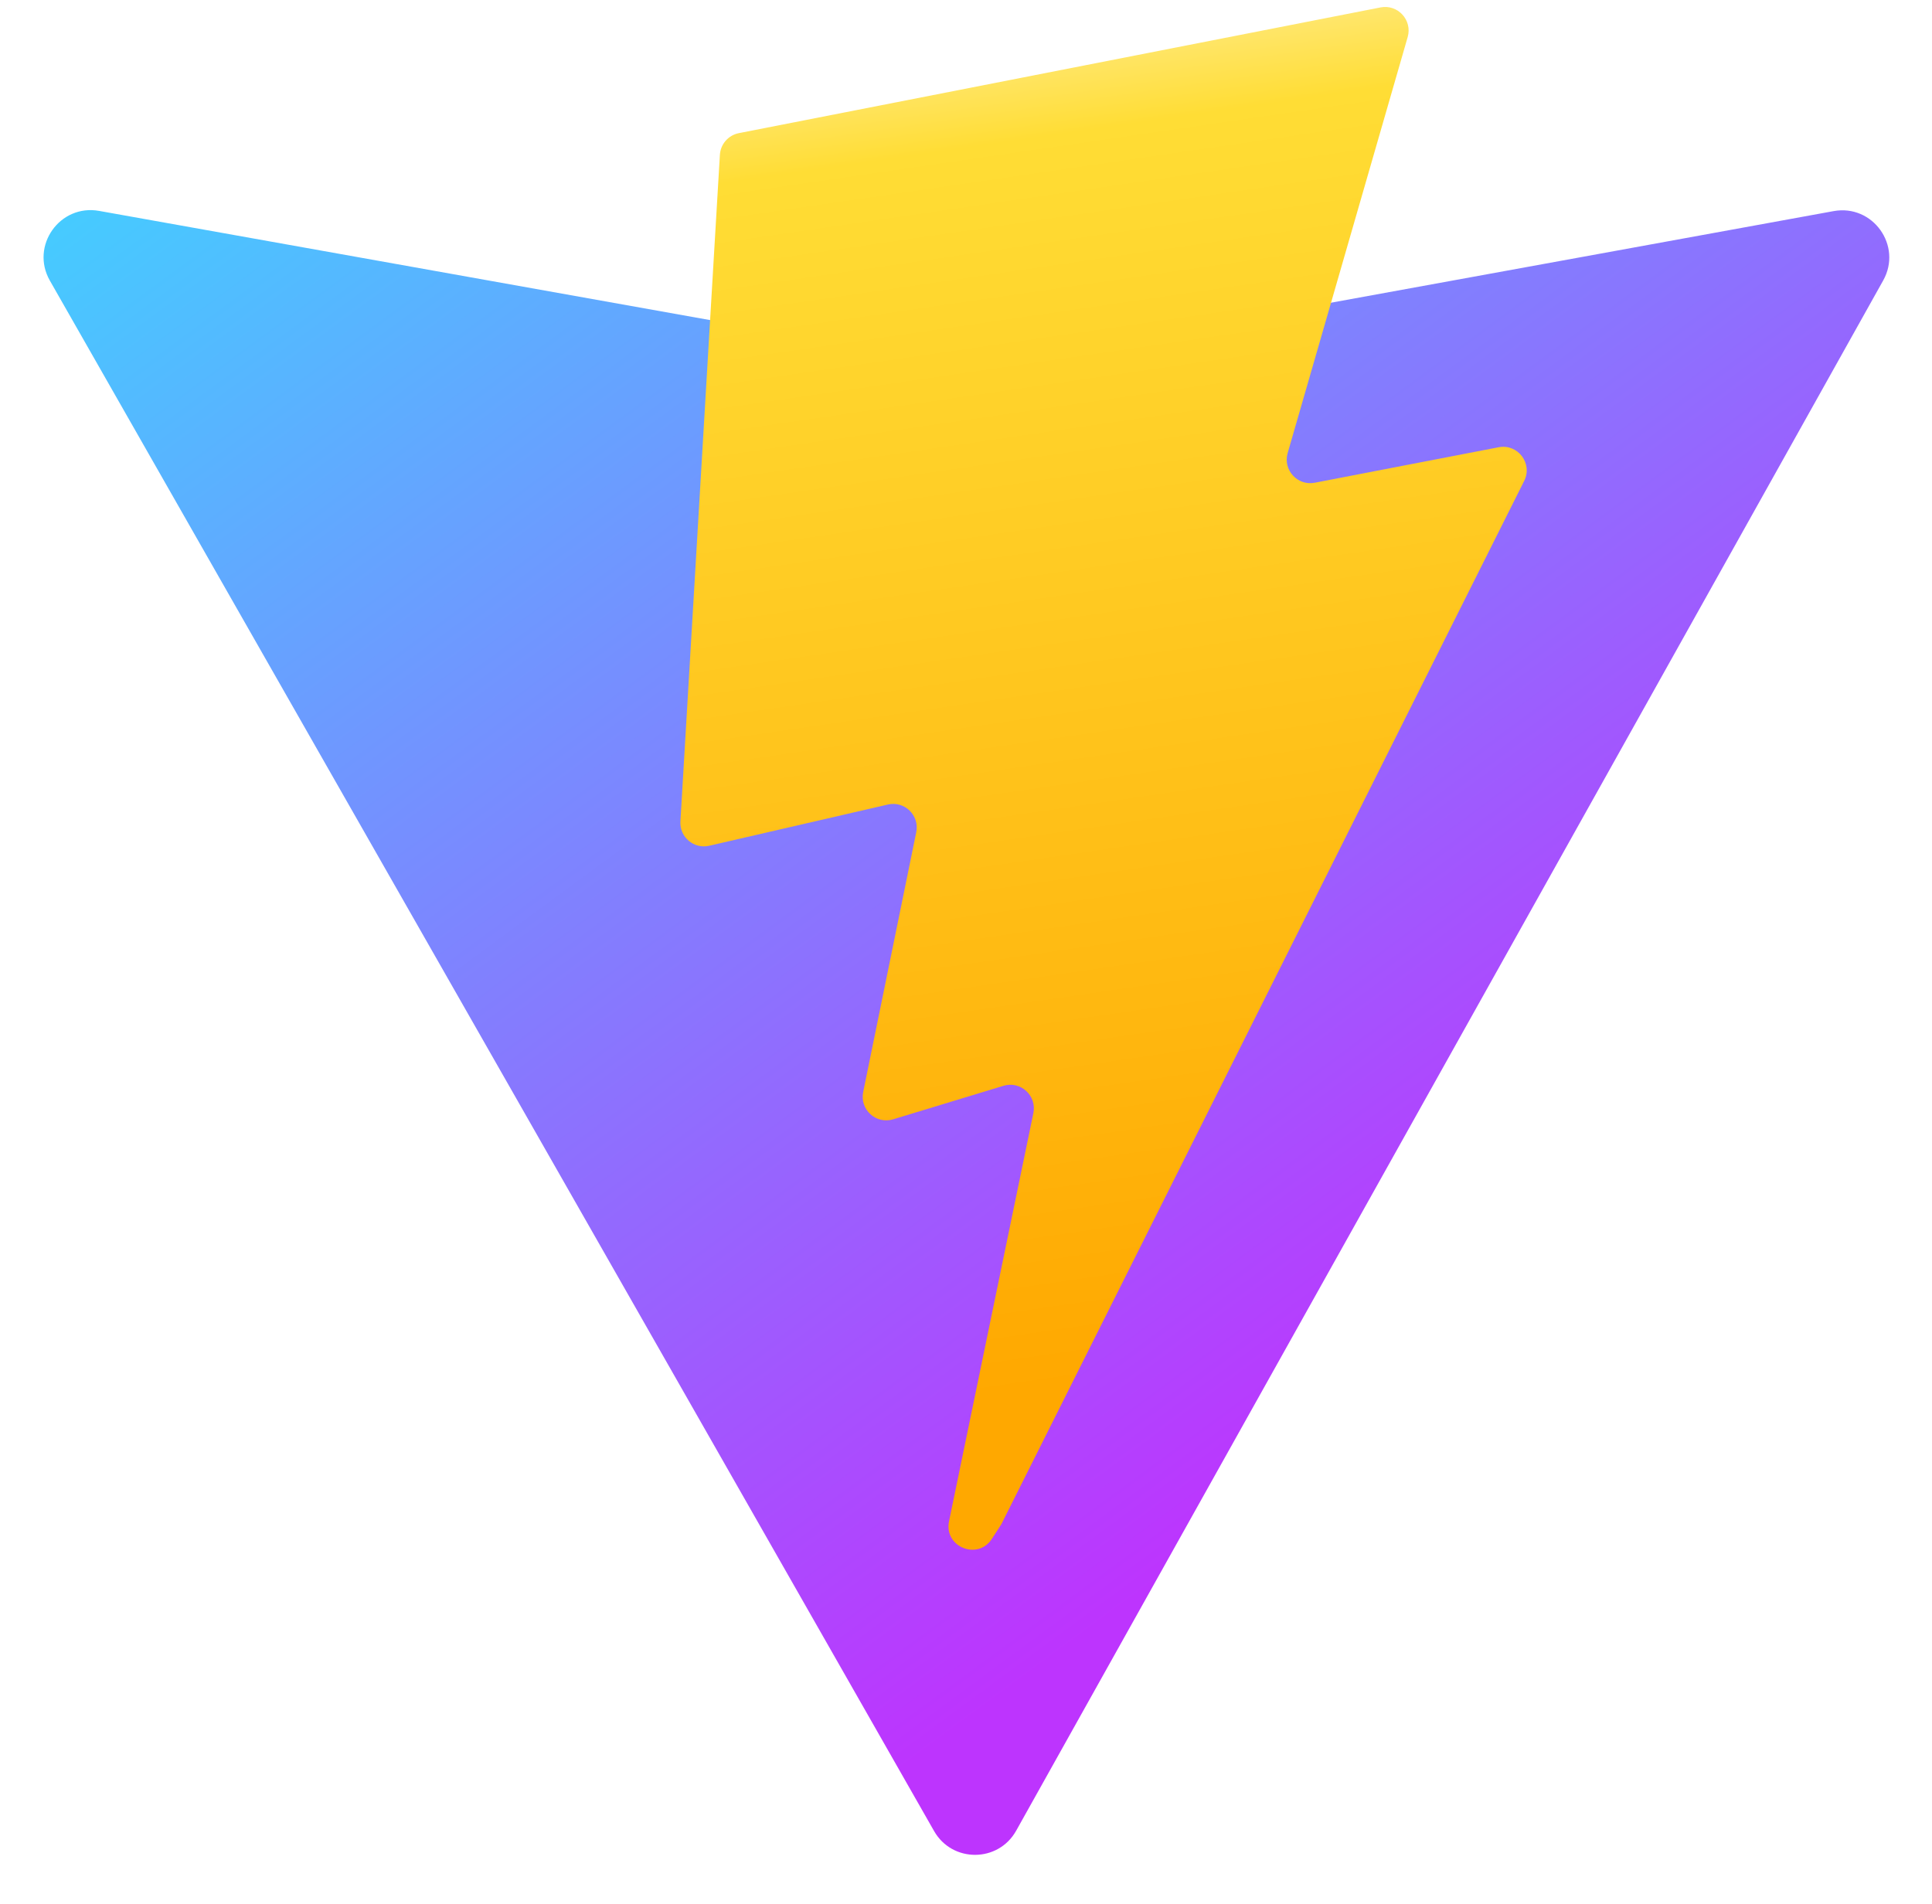
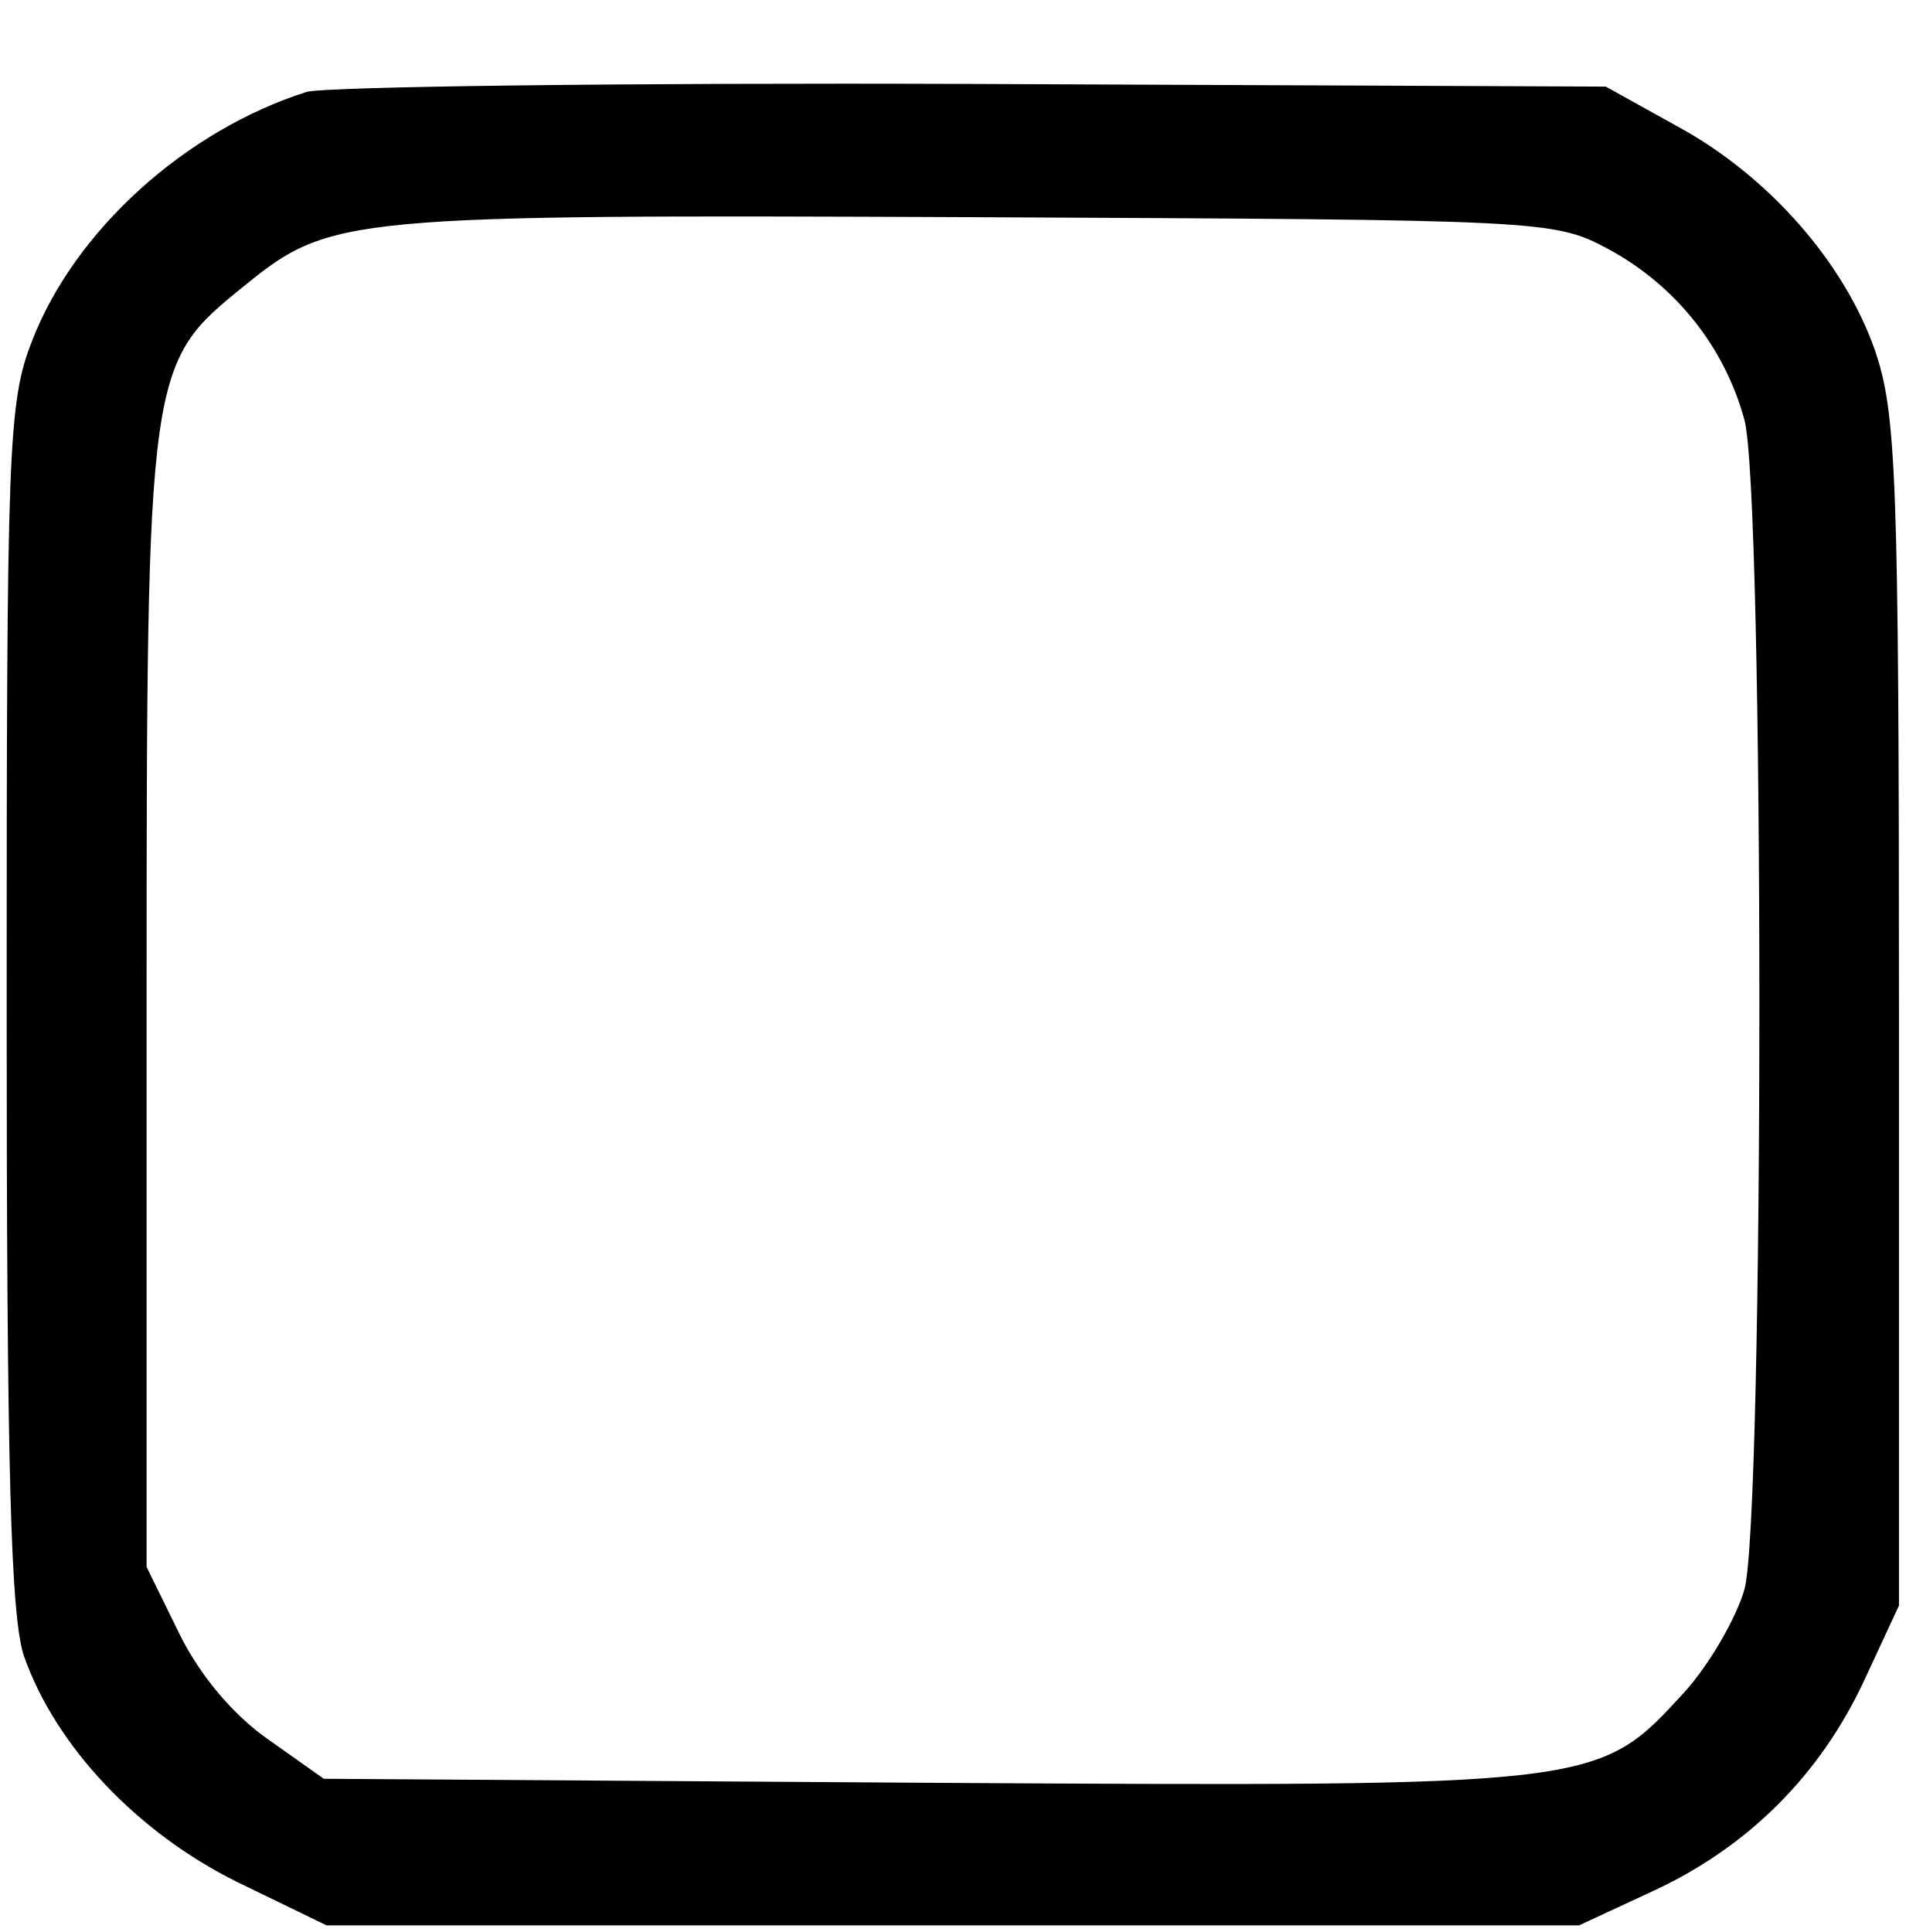
- <svg xmlns="http://www.w3.org/2000/svg" width="410" height="404" viewBox="0 0 410 404" fill="none">
-   <path d="M399.641 59.525L215.643 388.545C211.844 395.338 202.084 395.378 198.228 388.618L10.582 59.556C6.381 52.19 12.68 43.267 21.028 44.759L205.223 77.682C206.398 77.892 207.601 77.89 208.776 77.676L389.119 44.806C397.439 43.289 403.768 52.143 399.641 59.525Z" fill="url(#paint0_linear)" />
-   <path d="M292.965 1.574L156.801 28.255C154.563 28.694 152.906 30.59 152.771 32.866L144.395 174.33C144.198 177.662 147.258 180.248 150.51 179.498L188.42 170.749C191.967 169.931 195.172 173.055 194.443 176.622L183.18 231.775C182.422 235.487 185.907 238.661 189.532 237.56L212.947 230.446C216.577 229.344 220.065 232.527 219.297 236.242L201.398 322.875C200.278 328.294 207.486 331.249 210.492 326.603L212.5 323.5L323.454 102.072C325.312 98.365 322.108 94.137 318.036 94.923L279.014 102.454C275.347 103.161 272.227 99.746 273.262 96.158L298.731 7.867C299.767 4.273 296.636 0.855 292.965 1.574Z" fill="url(#paint1_linear)" />
-   <defs>
-     <linearGradient id="paint0_linear" x1="6" y1="33" x2="235" y2="344" gradientUnits="userSpaceOnUse">
-       <stop stop-color="#41D1FF" />
-       <stop offset="1" stop-color="#BD34FE" />
-     </linearGradient>
-     <linearGradient id="paint1_linear" x1="194.651" y1="8.818" x2="236.076" y2="292.989" gradientUnits="userSpaceOnUse">
-       <stop stop-color="#FFEA83" />
-       <stop offset="0.083" stop-color="#FFDD35" />
-       <stop offset="1" stop-color="#FFA800" />
-     </linearGradient>
-   </defs>
+ <svg xmlns="http://www.w3.org/2000/svg" version="1.0" width="143pt" height="145pt" viewBox="0 0 143 145" preserveAspectRatio="xMidYMid meet">
+   <g transform="translate(0,145) scale(0.1,-0.1)" fill="#000000" stroke="none">
+     <path d="M230 1381 c-91 -29 -174 -104 -206 -187 -18 -46 -19 -80 -19 -499 0 -349 3 -458 13 -488 24 -68 85 -132 159 -169 l68 -33 470 0 470 0 56 26 c71 33 125 87 158 158 l26 56 0 445 c0 403 -2 450 -18 497 -23 66 -80 131 -148 168 l-54 30 -475 2 c-261 1 -486 -2 -500 -6z m977 -118 c50 -27 87 -73 102 -128 15 -54 15 -825 0 -878 -6 -21 -26 -56 -45 -77 -65 -71 -63 -71 -570 -68 l-451 3 -41 29 c-26 18 -51 47 -67 79 l-25 51 0 425 c0 478 1 478 74 537 64 52 77 53 546 51 430 -2 436 -2 477 -24z" />
+   </g>
</svg>
